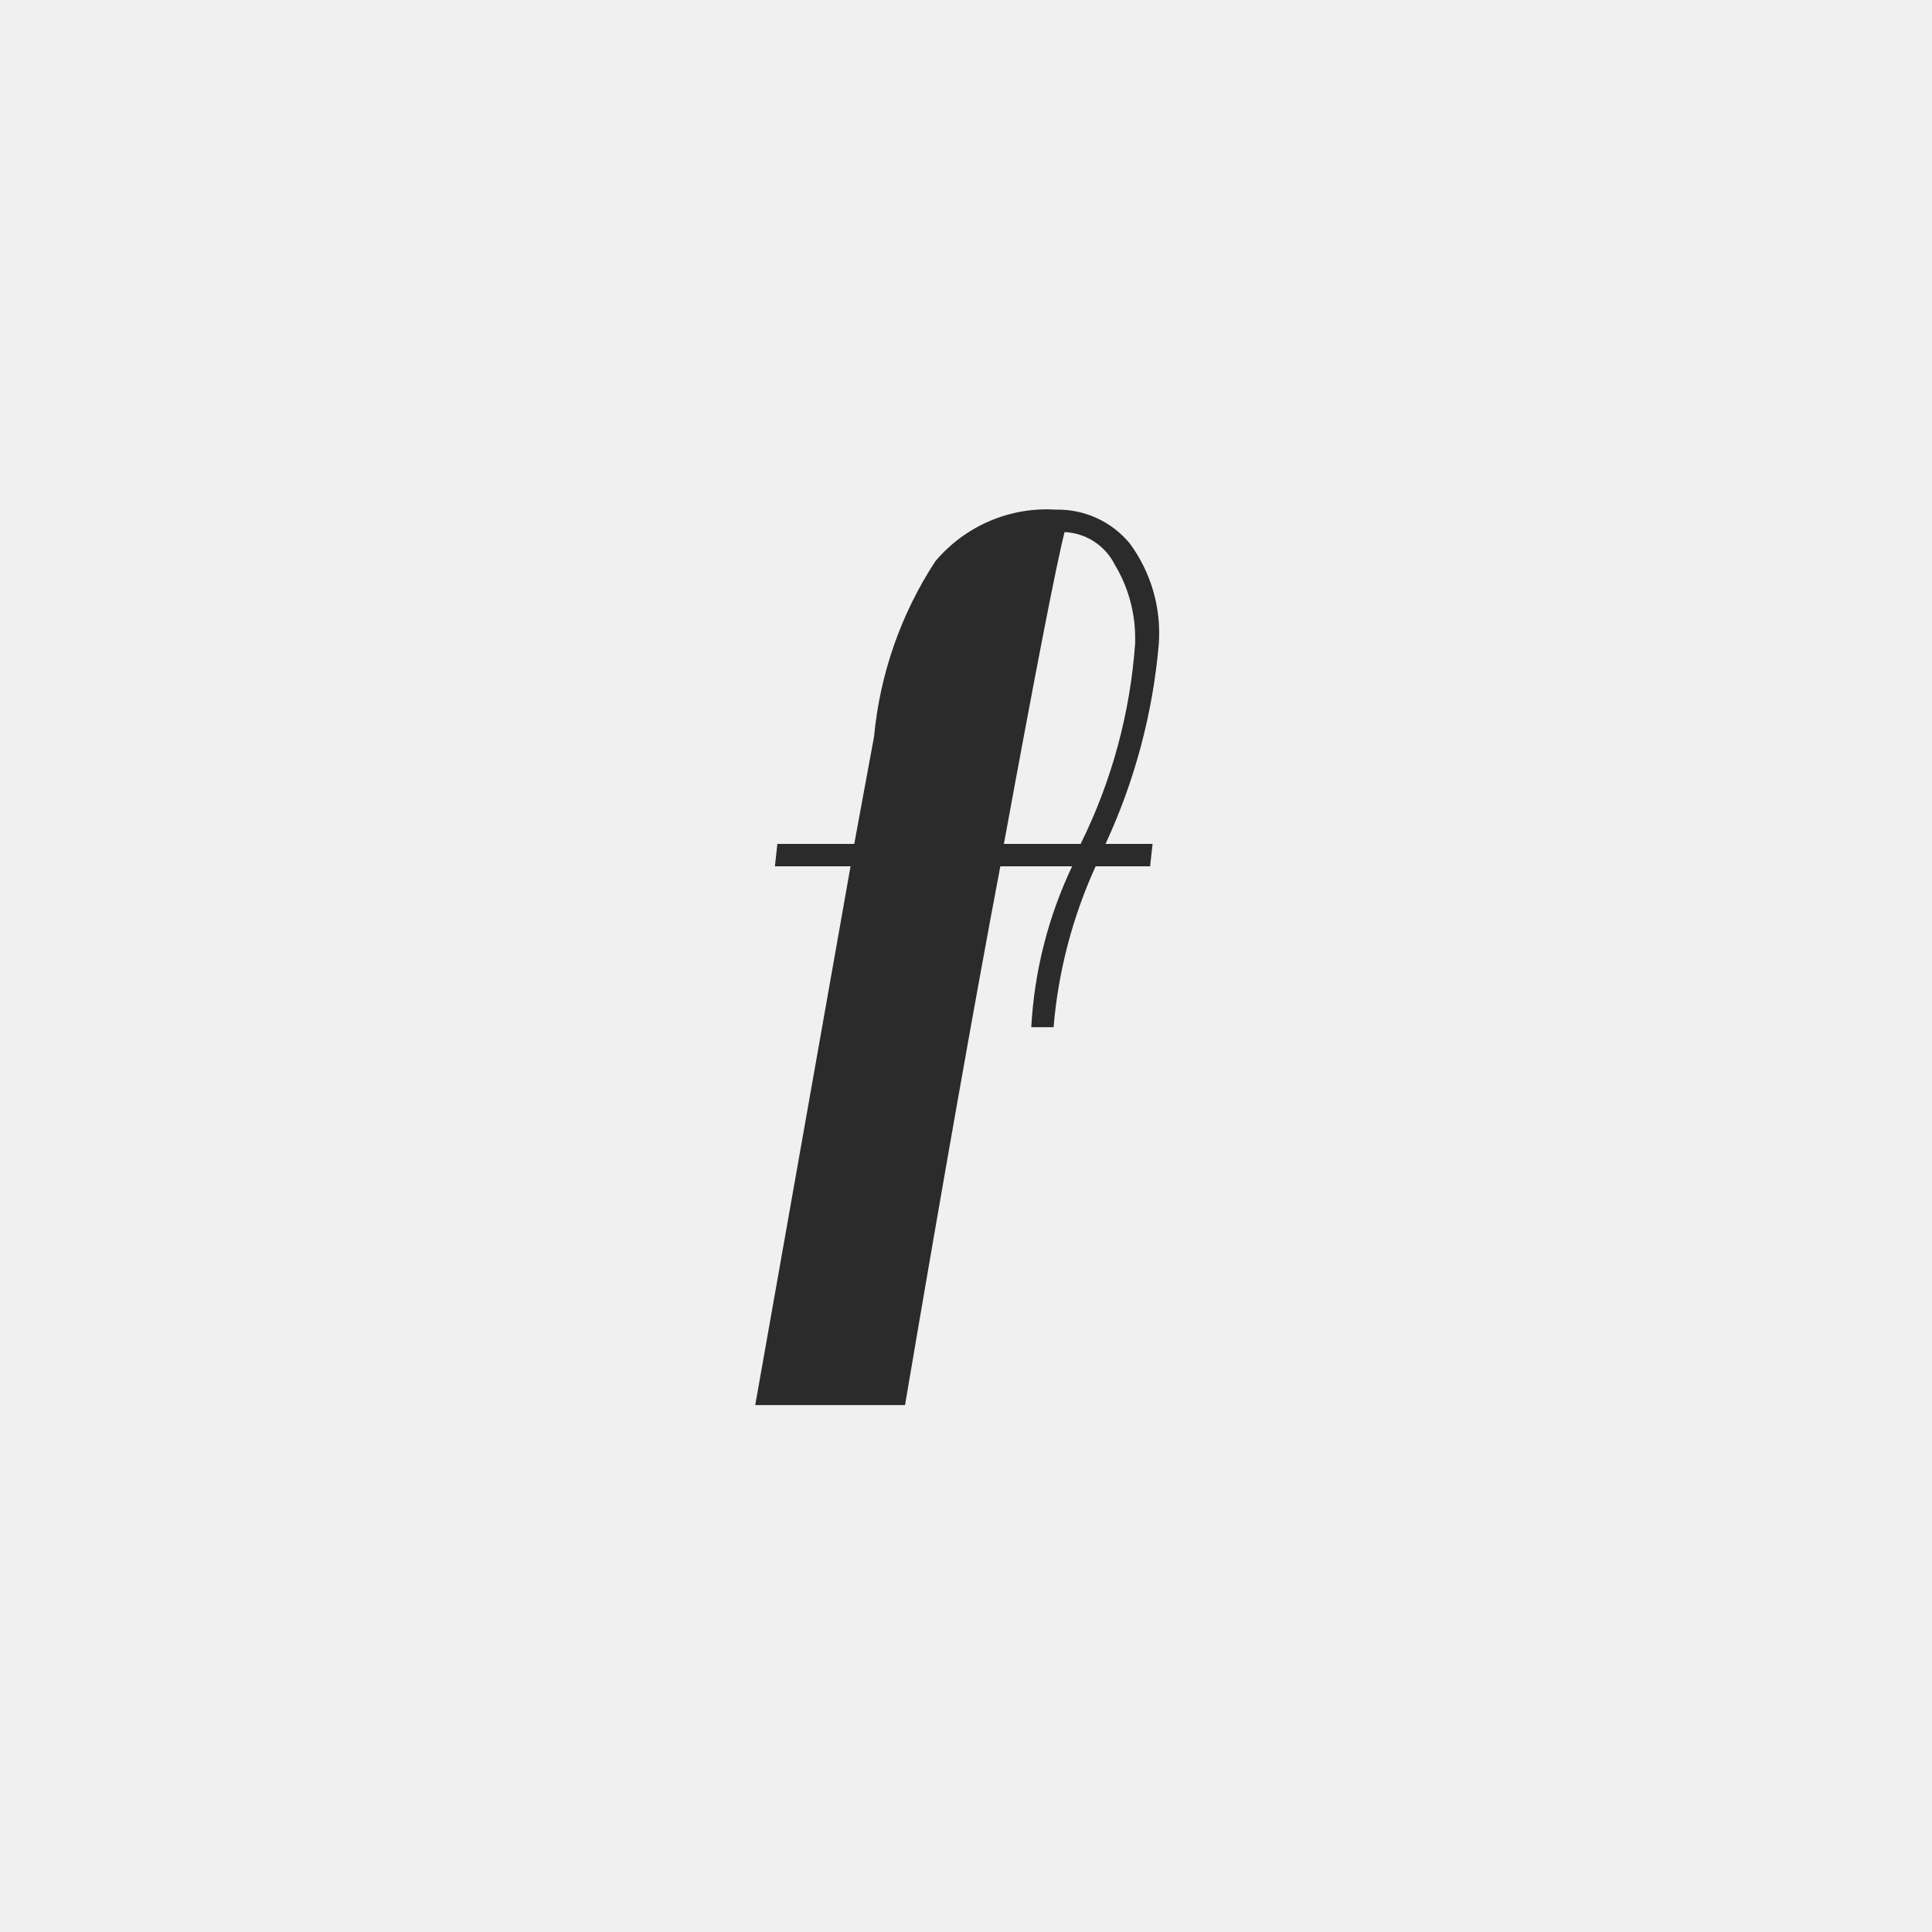
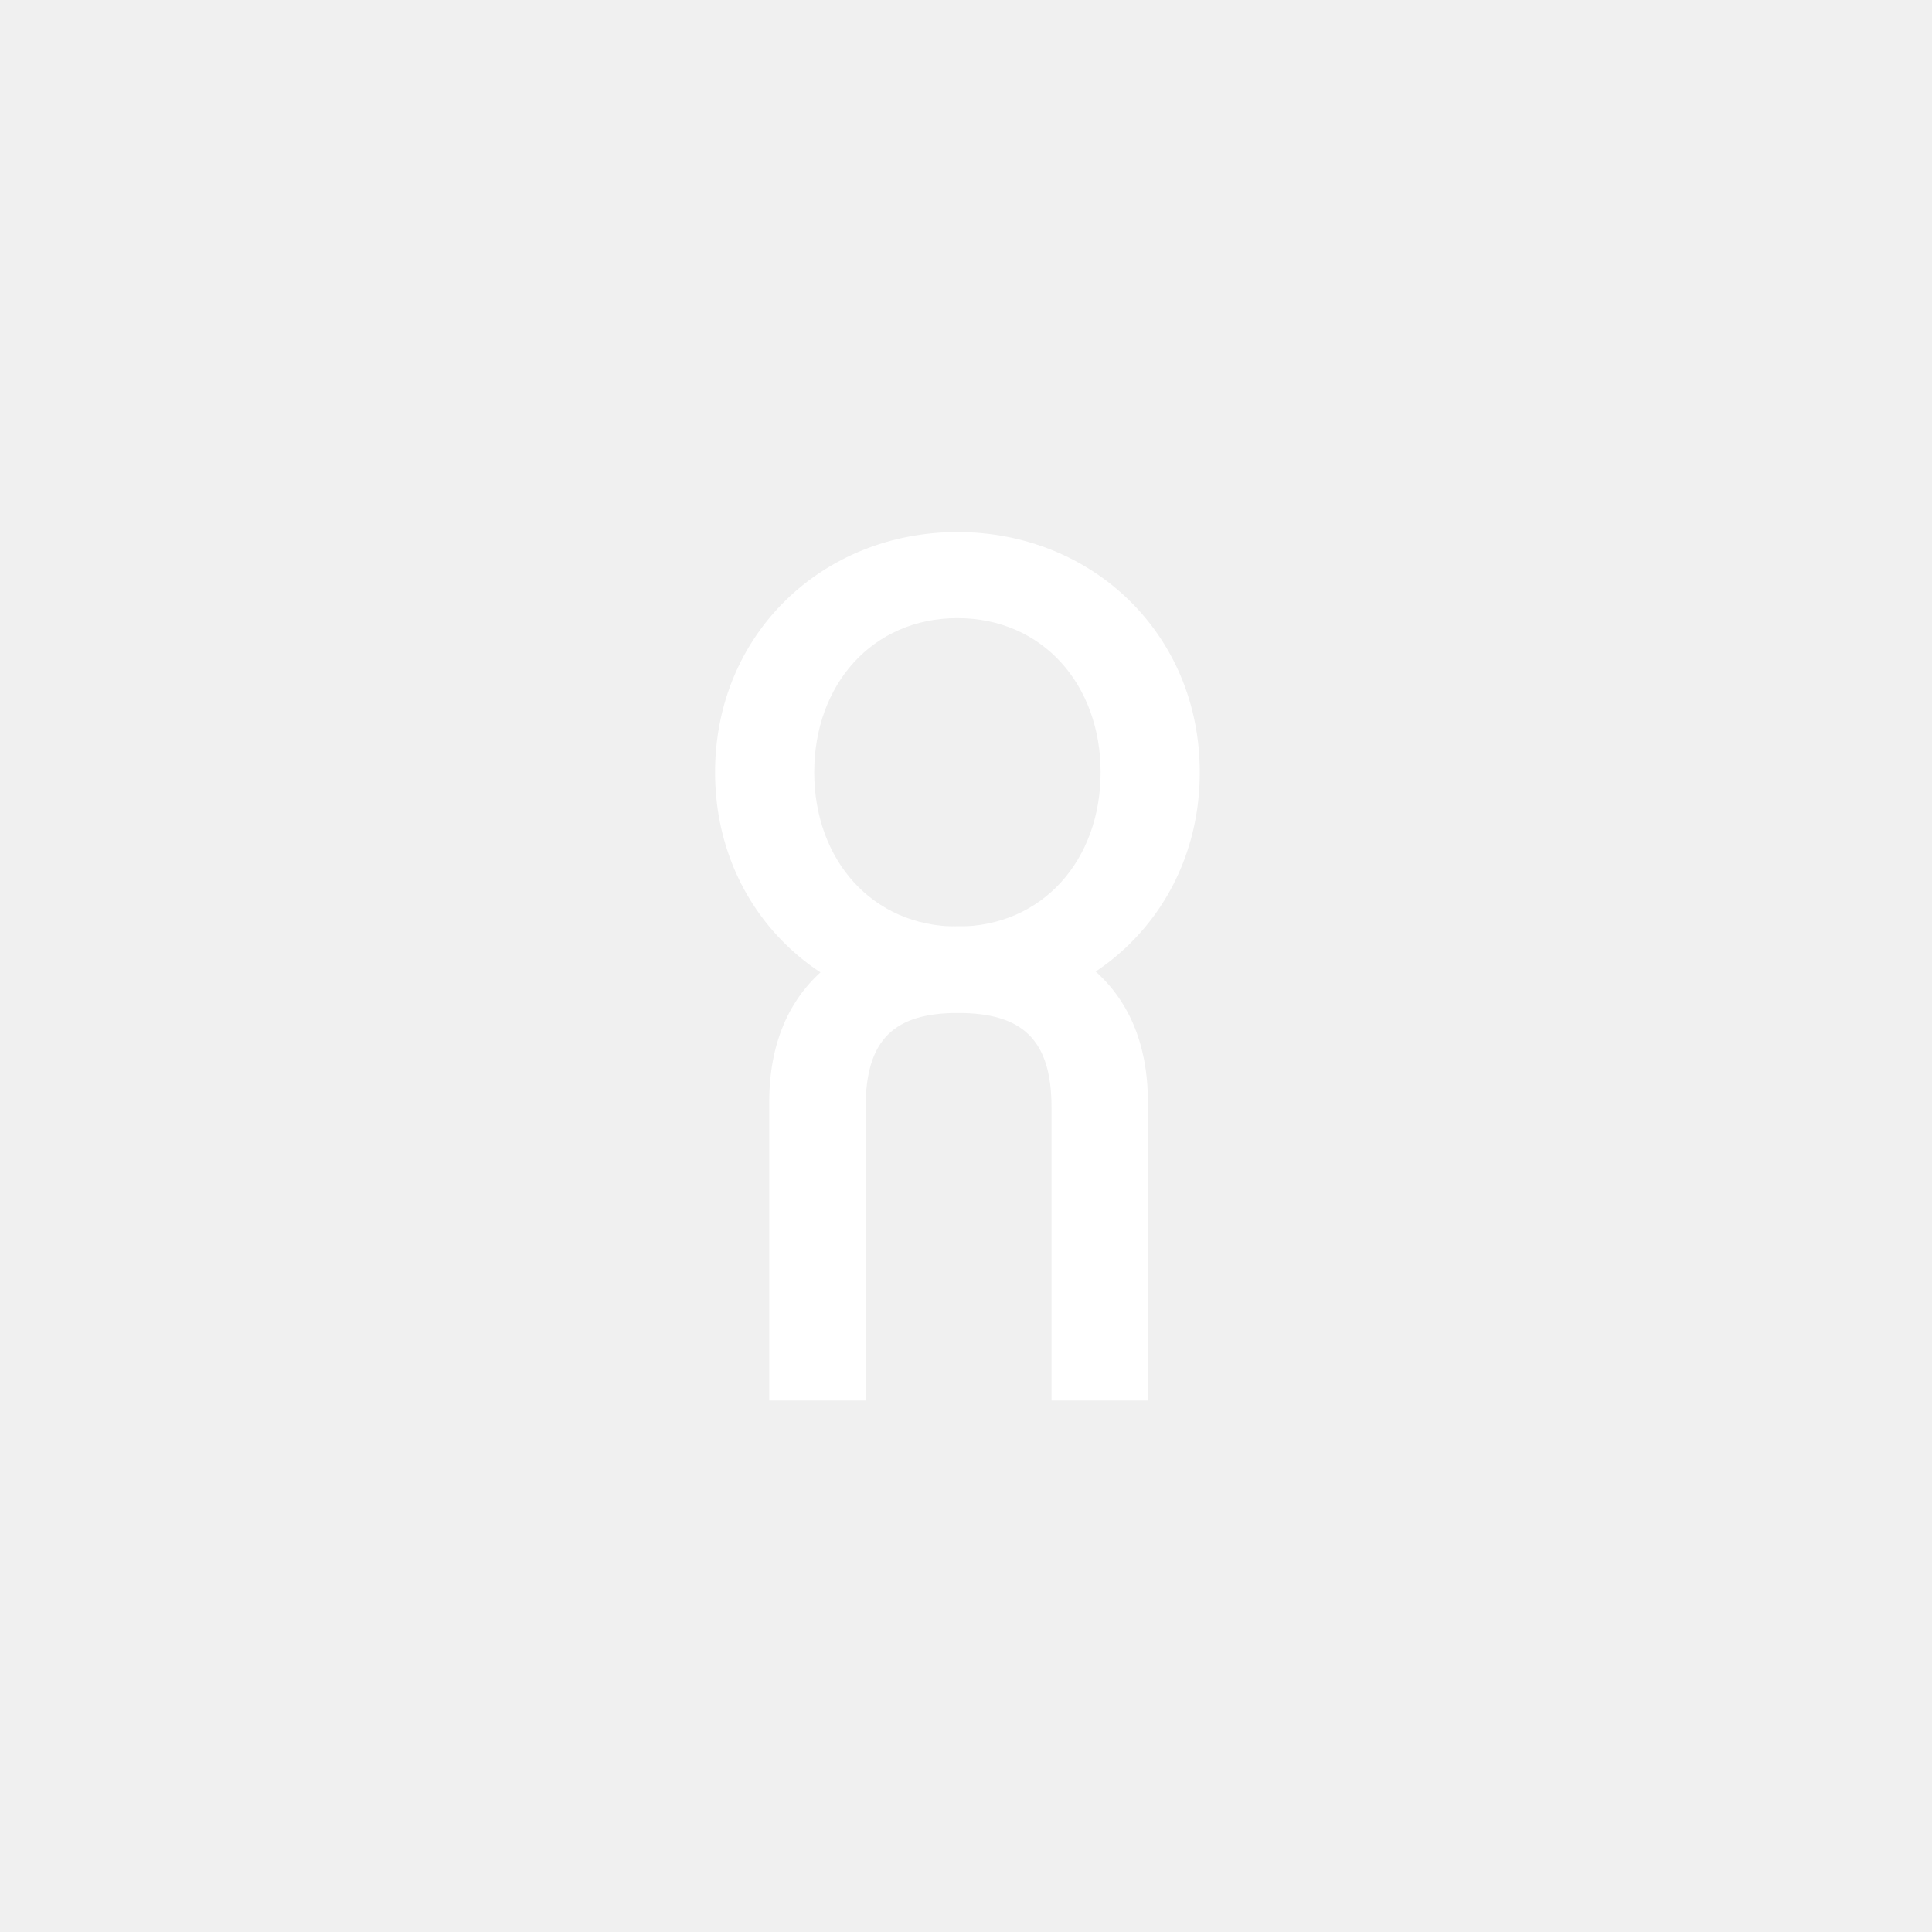
<svg xmlns="http://www.w3.org/2000/svg" width="108" height="108" viewBox="0 0 108 108" fill="none">
-   <path d="M59.033 28.49C59.815 28.473 60.592 28.633 61.304 28.959C62.017 29.285 62.648 29.768 63.15 30.372C64.35 31.996 64.927 34.001 64.776 36.019C64.439 39.884 63.431 43.659 61.801 47.173H64.43L64.292 48.428H61.247C59.952 51.266 59.156 54.309 58.895 57.422H57.649C57.818 54.302 58.594 51.247 59.933 48.428H55.919C54.535 55.725 52.759 65.764 50.591 78.546H42.218L47.546 48.428H43.318L43.456 47.173H47.754L48.861 41.17C49.19 37.672 50.366 34.309 52.286 31.375C53.11 30.398 54.149 29.628 55.32 29.127C56.492 28.625 57.763 28.407 59.033 28.49ZM63.454 35.88C63.495 34.358 63.098 32.857 62.312 31.557C62.047 31.032 61.647 30.587 61.155 30.268C60.662 29.95 60.094 29.769 59.51 29.745C59.048 31.552 57.918 37.362 56.119 47.173H60.409C62.156 43.648 63.193 39.81 63.462 35.88H63.454Z" fill="#2B2B2B" />
+   <path d="M39.973 43.172C39.973 35.438 45.984 29.742 53.522 29.742C61.06 29.742 67.068 35.438 67.068 43.172C67.068 50.906 61.066 56.604 53.522 56.604C45.978 56.604 39.973 50.907 39.973 43.172ZM61.525 43.172C61.525 38.286 58.295 34.553 53.522 34.553C48.75 34.553 45.516 38.285 45.516 43.172C45.516 48.058 48.75 51.795 53.522 51.795C58.295 51.795 61.525 48.06 61.525 43.172Z" fill="white" />
+   <path d="M64.168 61.594V78.291H58.78V61.898C58.78 58.086 57.125 56.625 53.545 56.625C50.006 56.625 48.389 58.088 48.389 61.898V78.291H43.001V61.594C43.001 54.971 47.581 51.779 53.547 51.779C59.59 51.776 64.168 54.968 64.168 61.594Z" fill="white" />
</svg>
